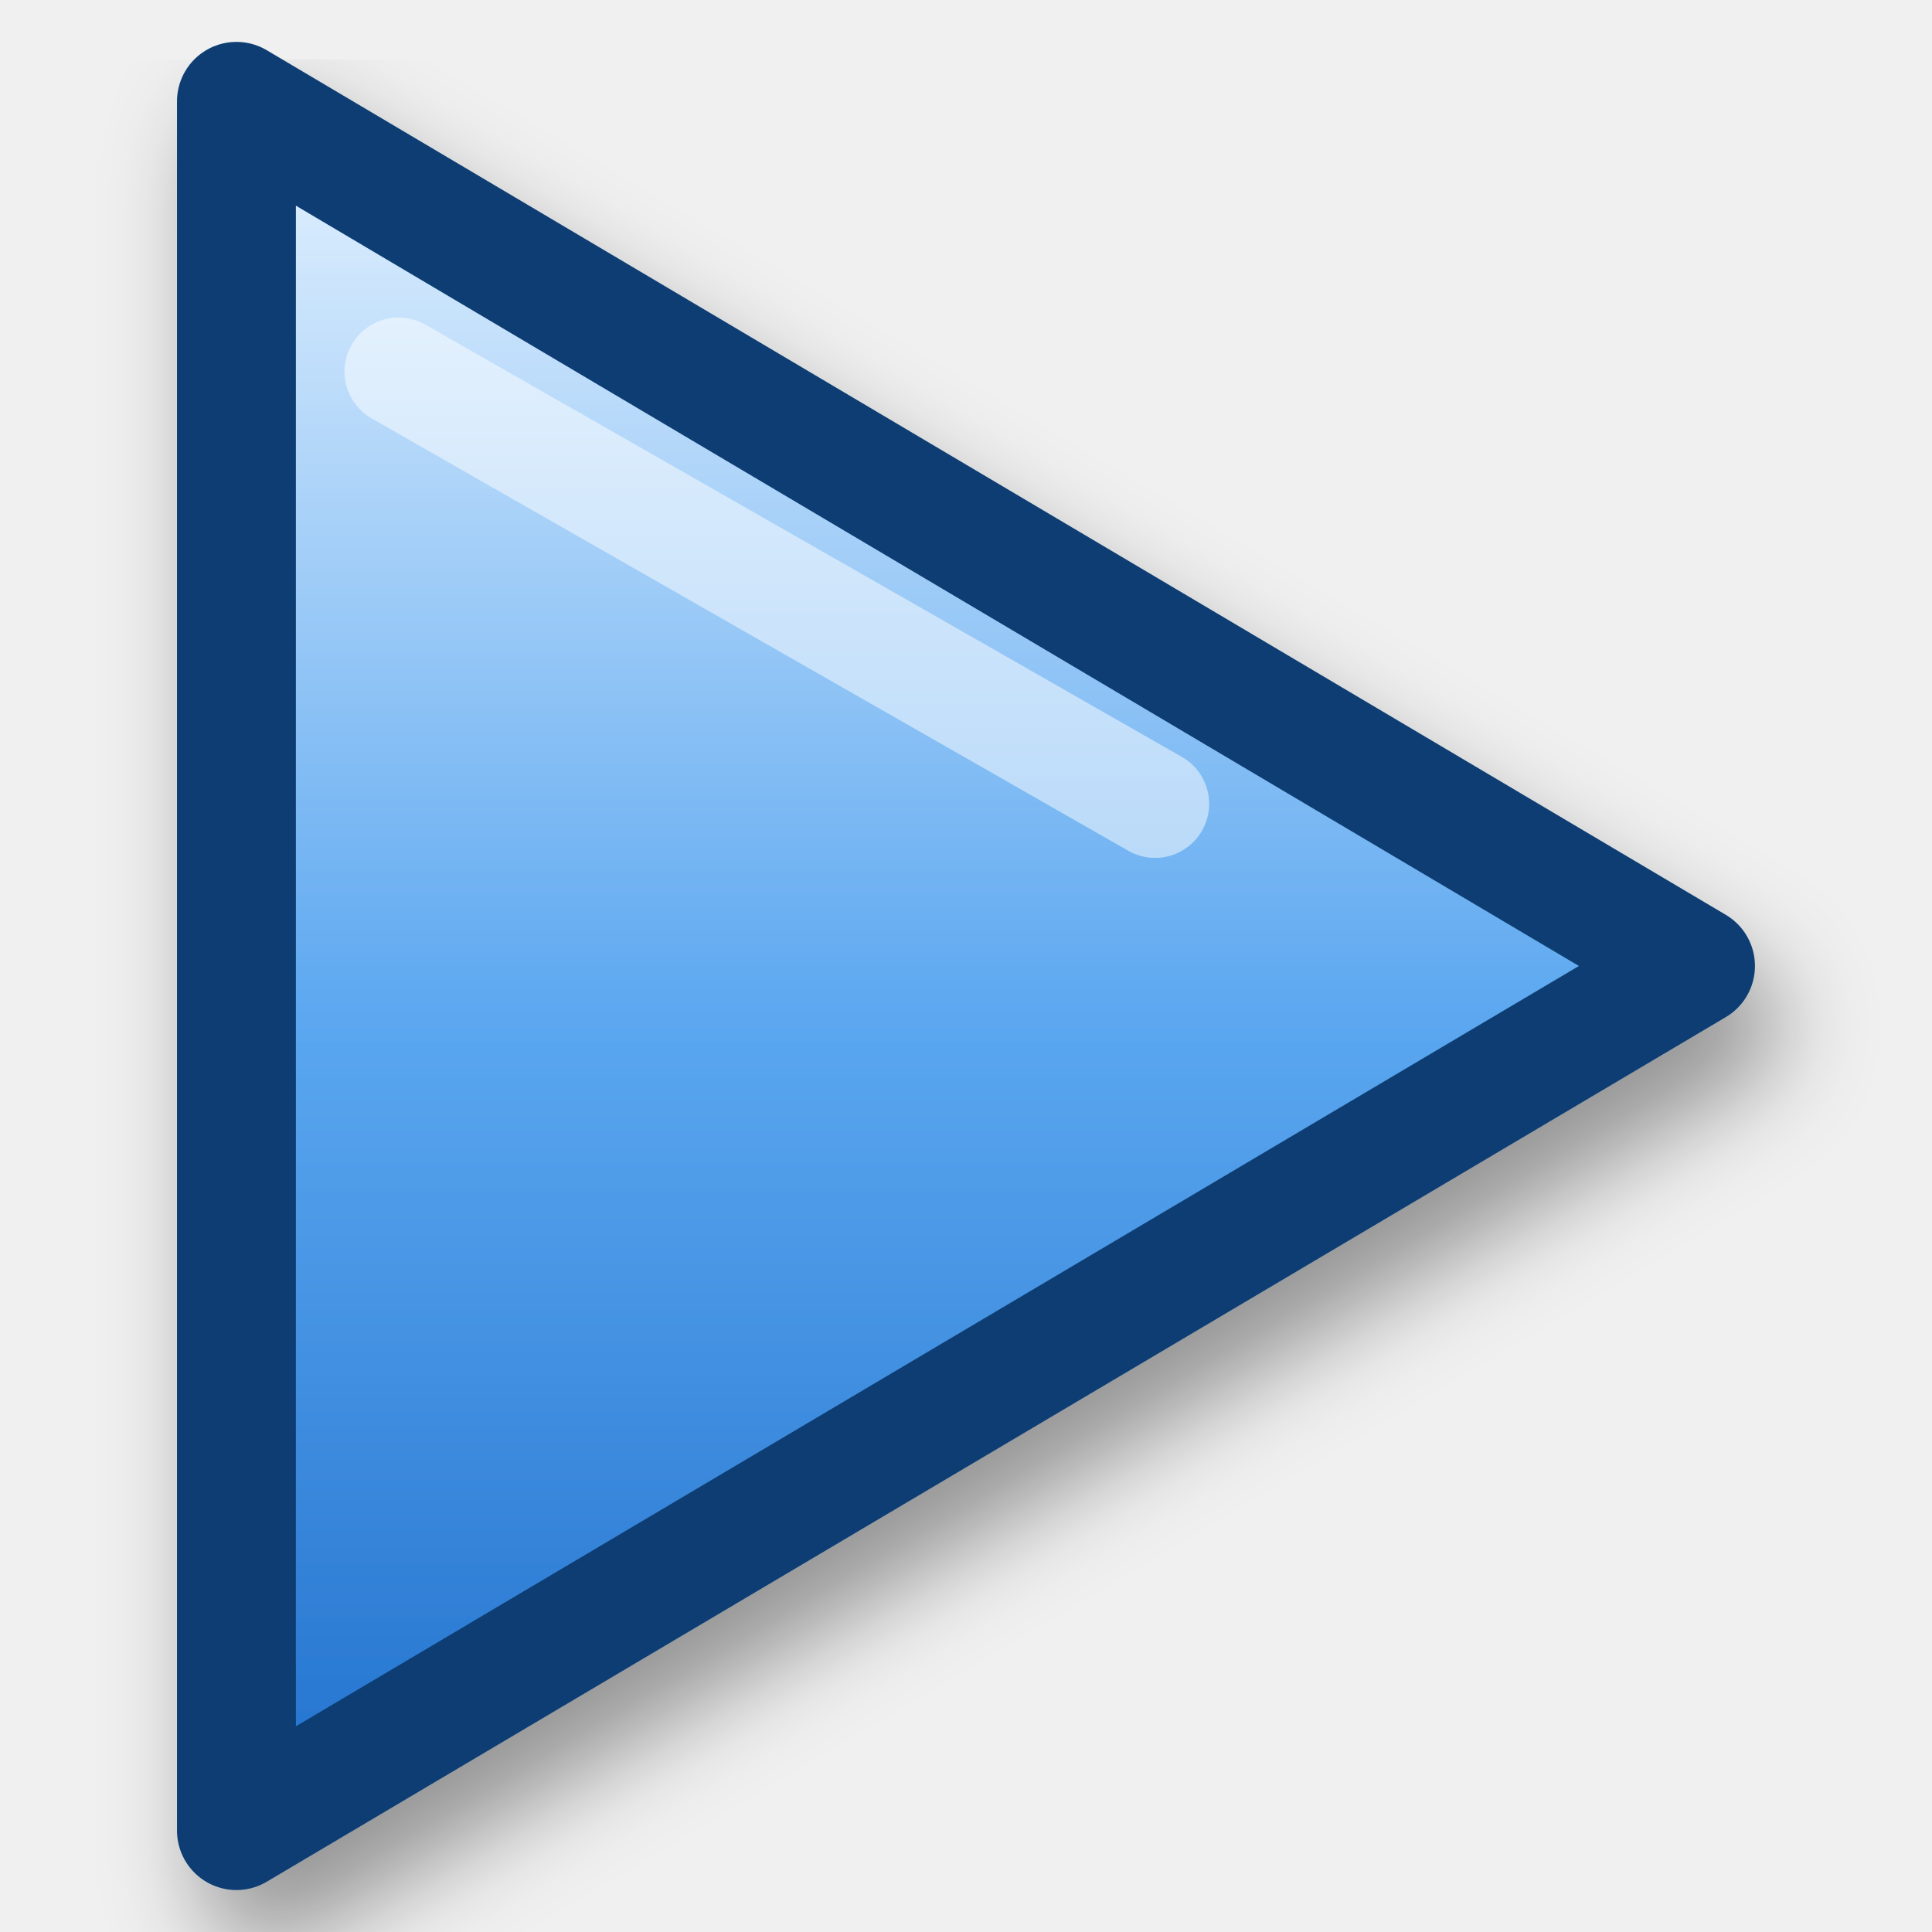
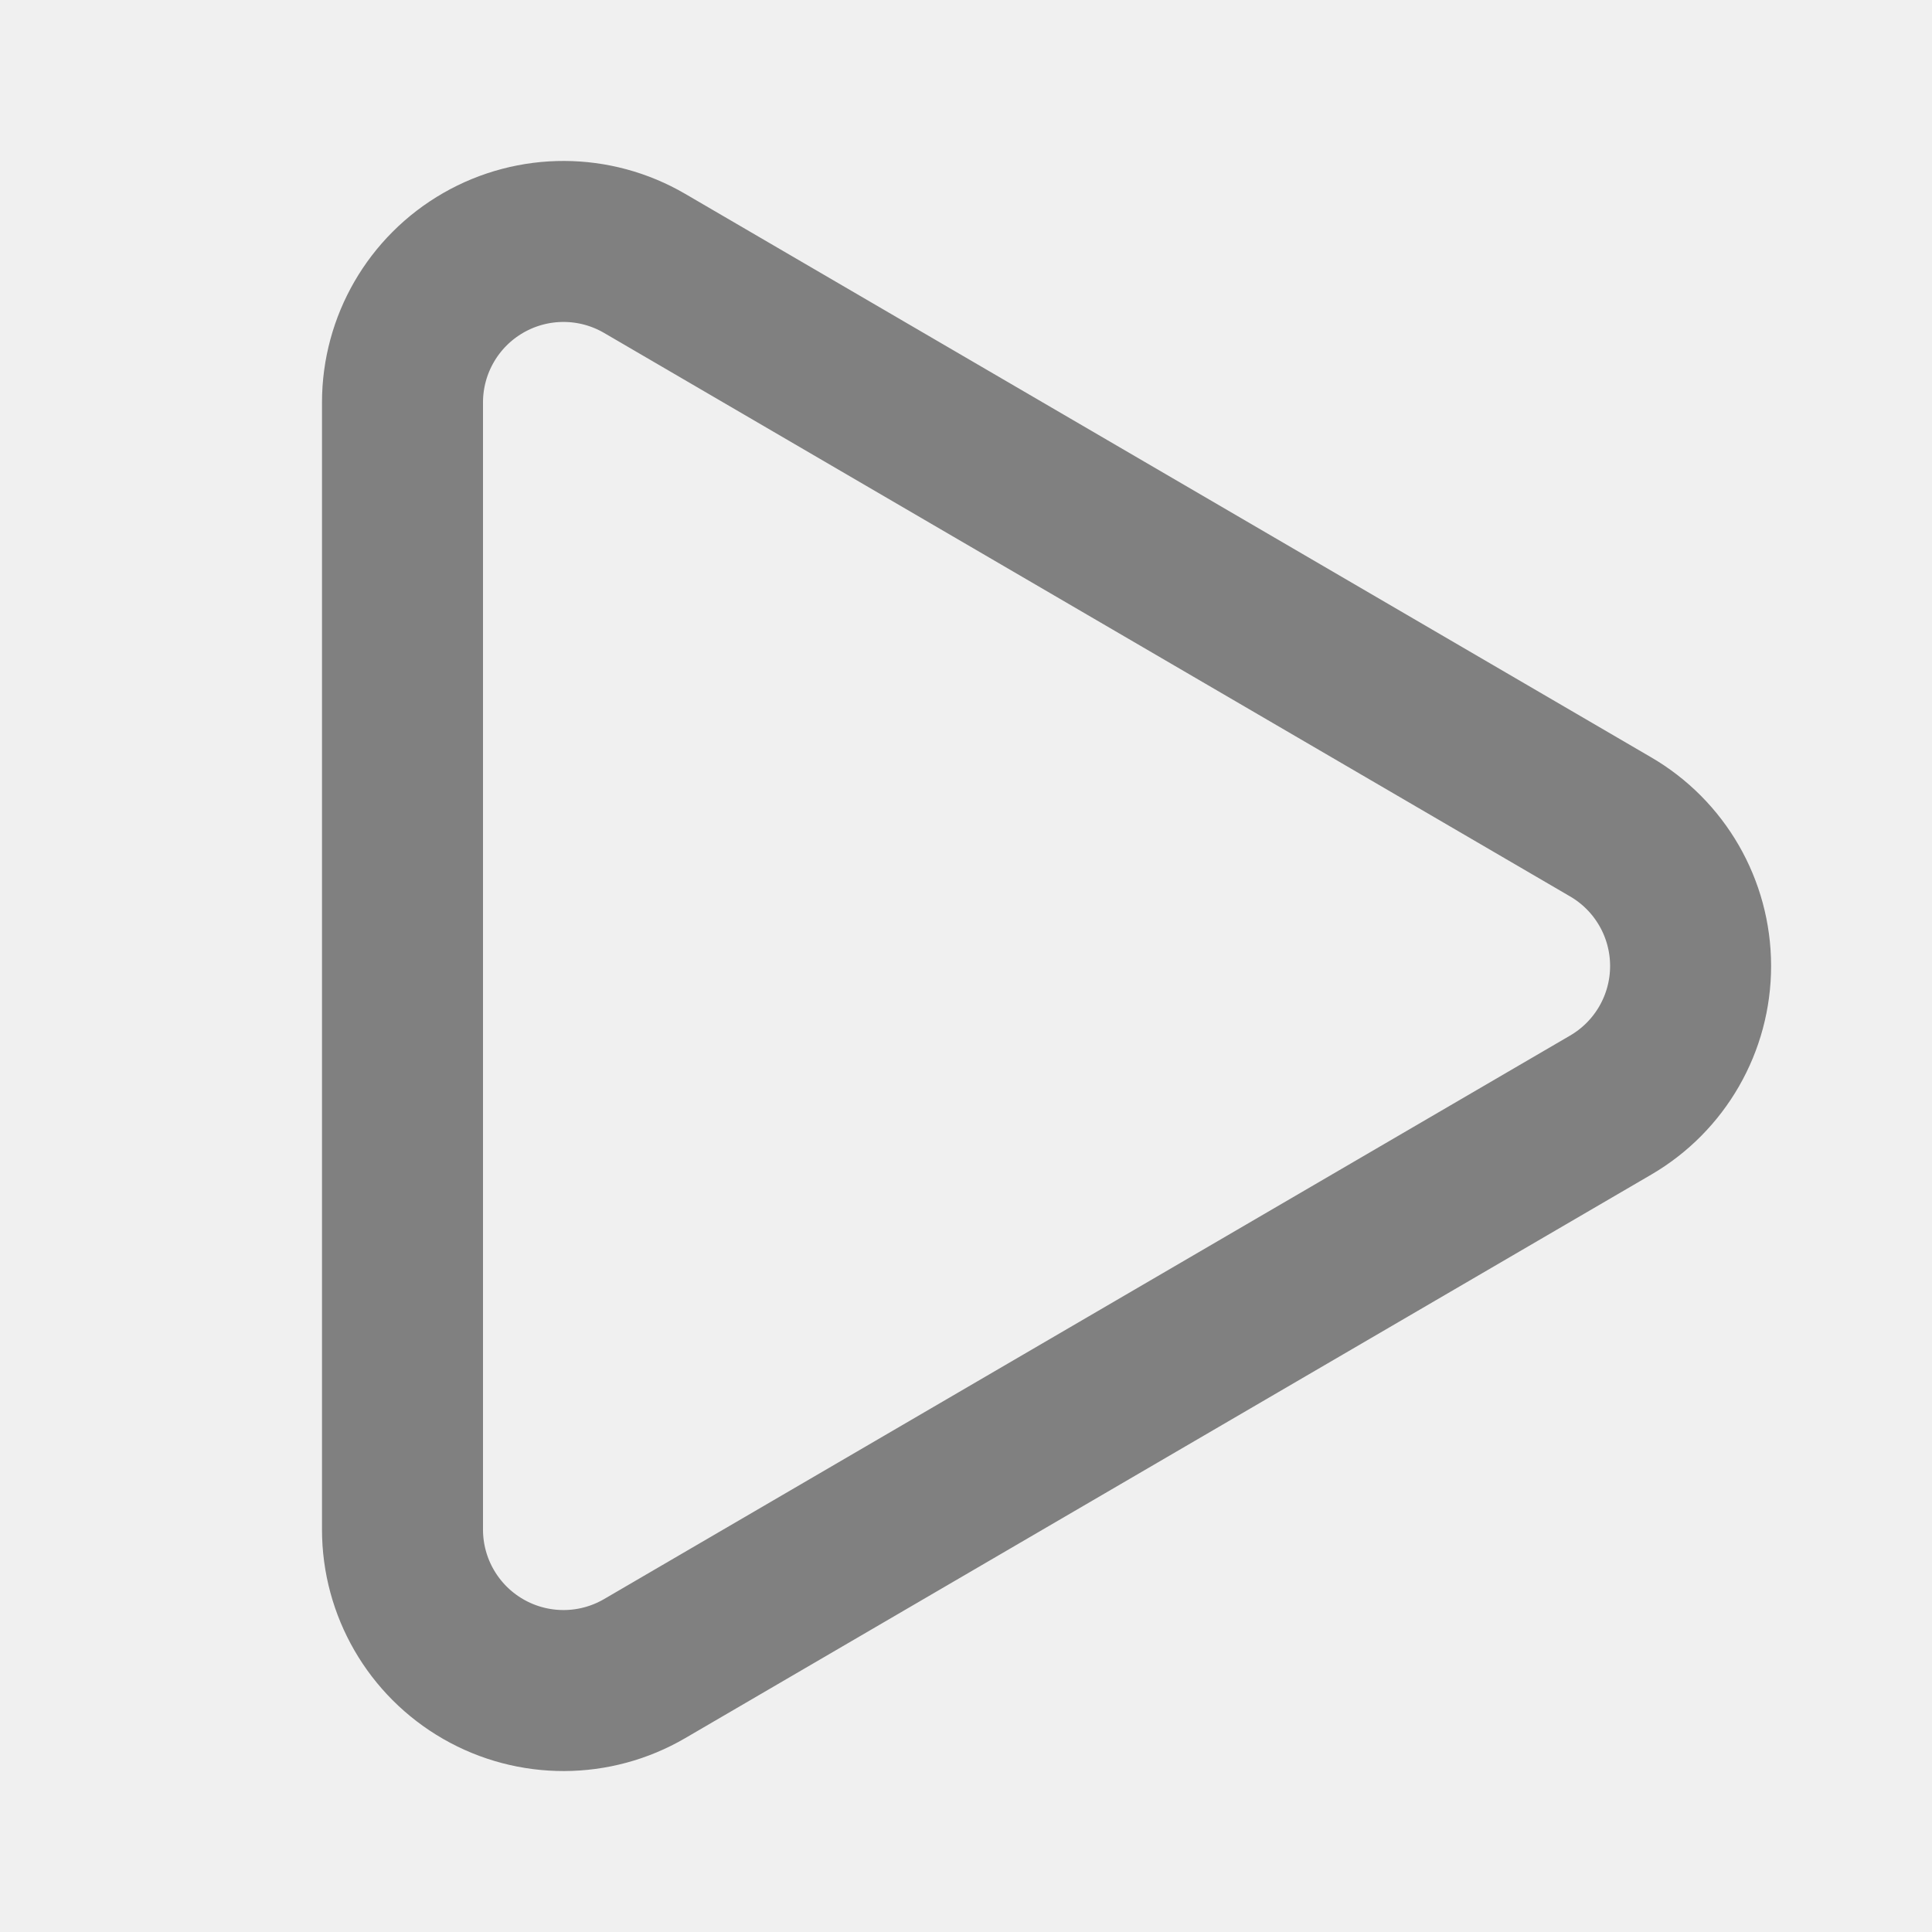
- <svg xmlns="http://www.w3.org/2000/svg" viewBox="0 0 48 48" width="48" height="48">
-   <g transform="matrix(1.3426 0 0 1.3426 -12.922 -8.223)">
-     <defs>
-       <filter id="sh" x="-30%" y="-30%" width="160%" height="160%">
-         <feGaussianBlur in="SourceAlpha" stdDeviation="0.9" />
-         <feOffset dx="0.5" dy="1.1" result="offsetblur" />
-         <feFlood flood-color="#000" flood-opacity="0.38" />
-         <feComposite in2="offsetblur" operator="in" />
-         <feMerge>
-           <feMergeNode />
-           <feMergeNode in="SourceGraphic" />
-         </feMerge>
-       </filter>
-       <linearGradient id="mp" x1="0" y1="8" x2="0" y2="42" gradientUnits="userSpaceOnUse">
-         <stop offset="0" stop-color="#E8F4FF" />
-         <stop offset="0.5" stop-color="#5BA7F0" />
-         <stop offset="1" stop-color="#1869C8" />
-       </linearGradient>
-     </defs>
-     <g filter="url(#sh)">
-       <path d="M14 8 L41 24 L14 40 Z" fill="url(#mp)" stroke="#0E3E72" stroke-width="2.2" stroke-linejoin="round" />
-       <path d="M17 13 L31 21" stroke="#fff" stroke-width="2" stroke-linecap="round" opacity="0.5" />
-     </g>
-   </g>
+ <svg xmlns="http://www.w3.org/2000/svg" class="lucide lucide-play" width="24" height="24" viewBox="0 0 24 24" fill="none" stroke="#808080" stroke-width="2" stroke-linecap="round" stroke-linejoin="round">
+   <path d="M5 5a2 2 0 0 1 3.008-1.728l11.997 6.998a2 2 0 0 1 .003 3.458l-12 7A2 2 0 0 1 5 19z" />
</svg>
